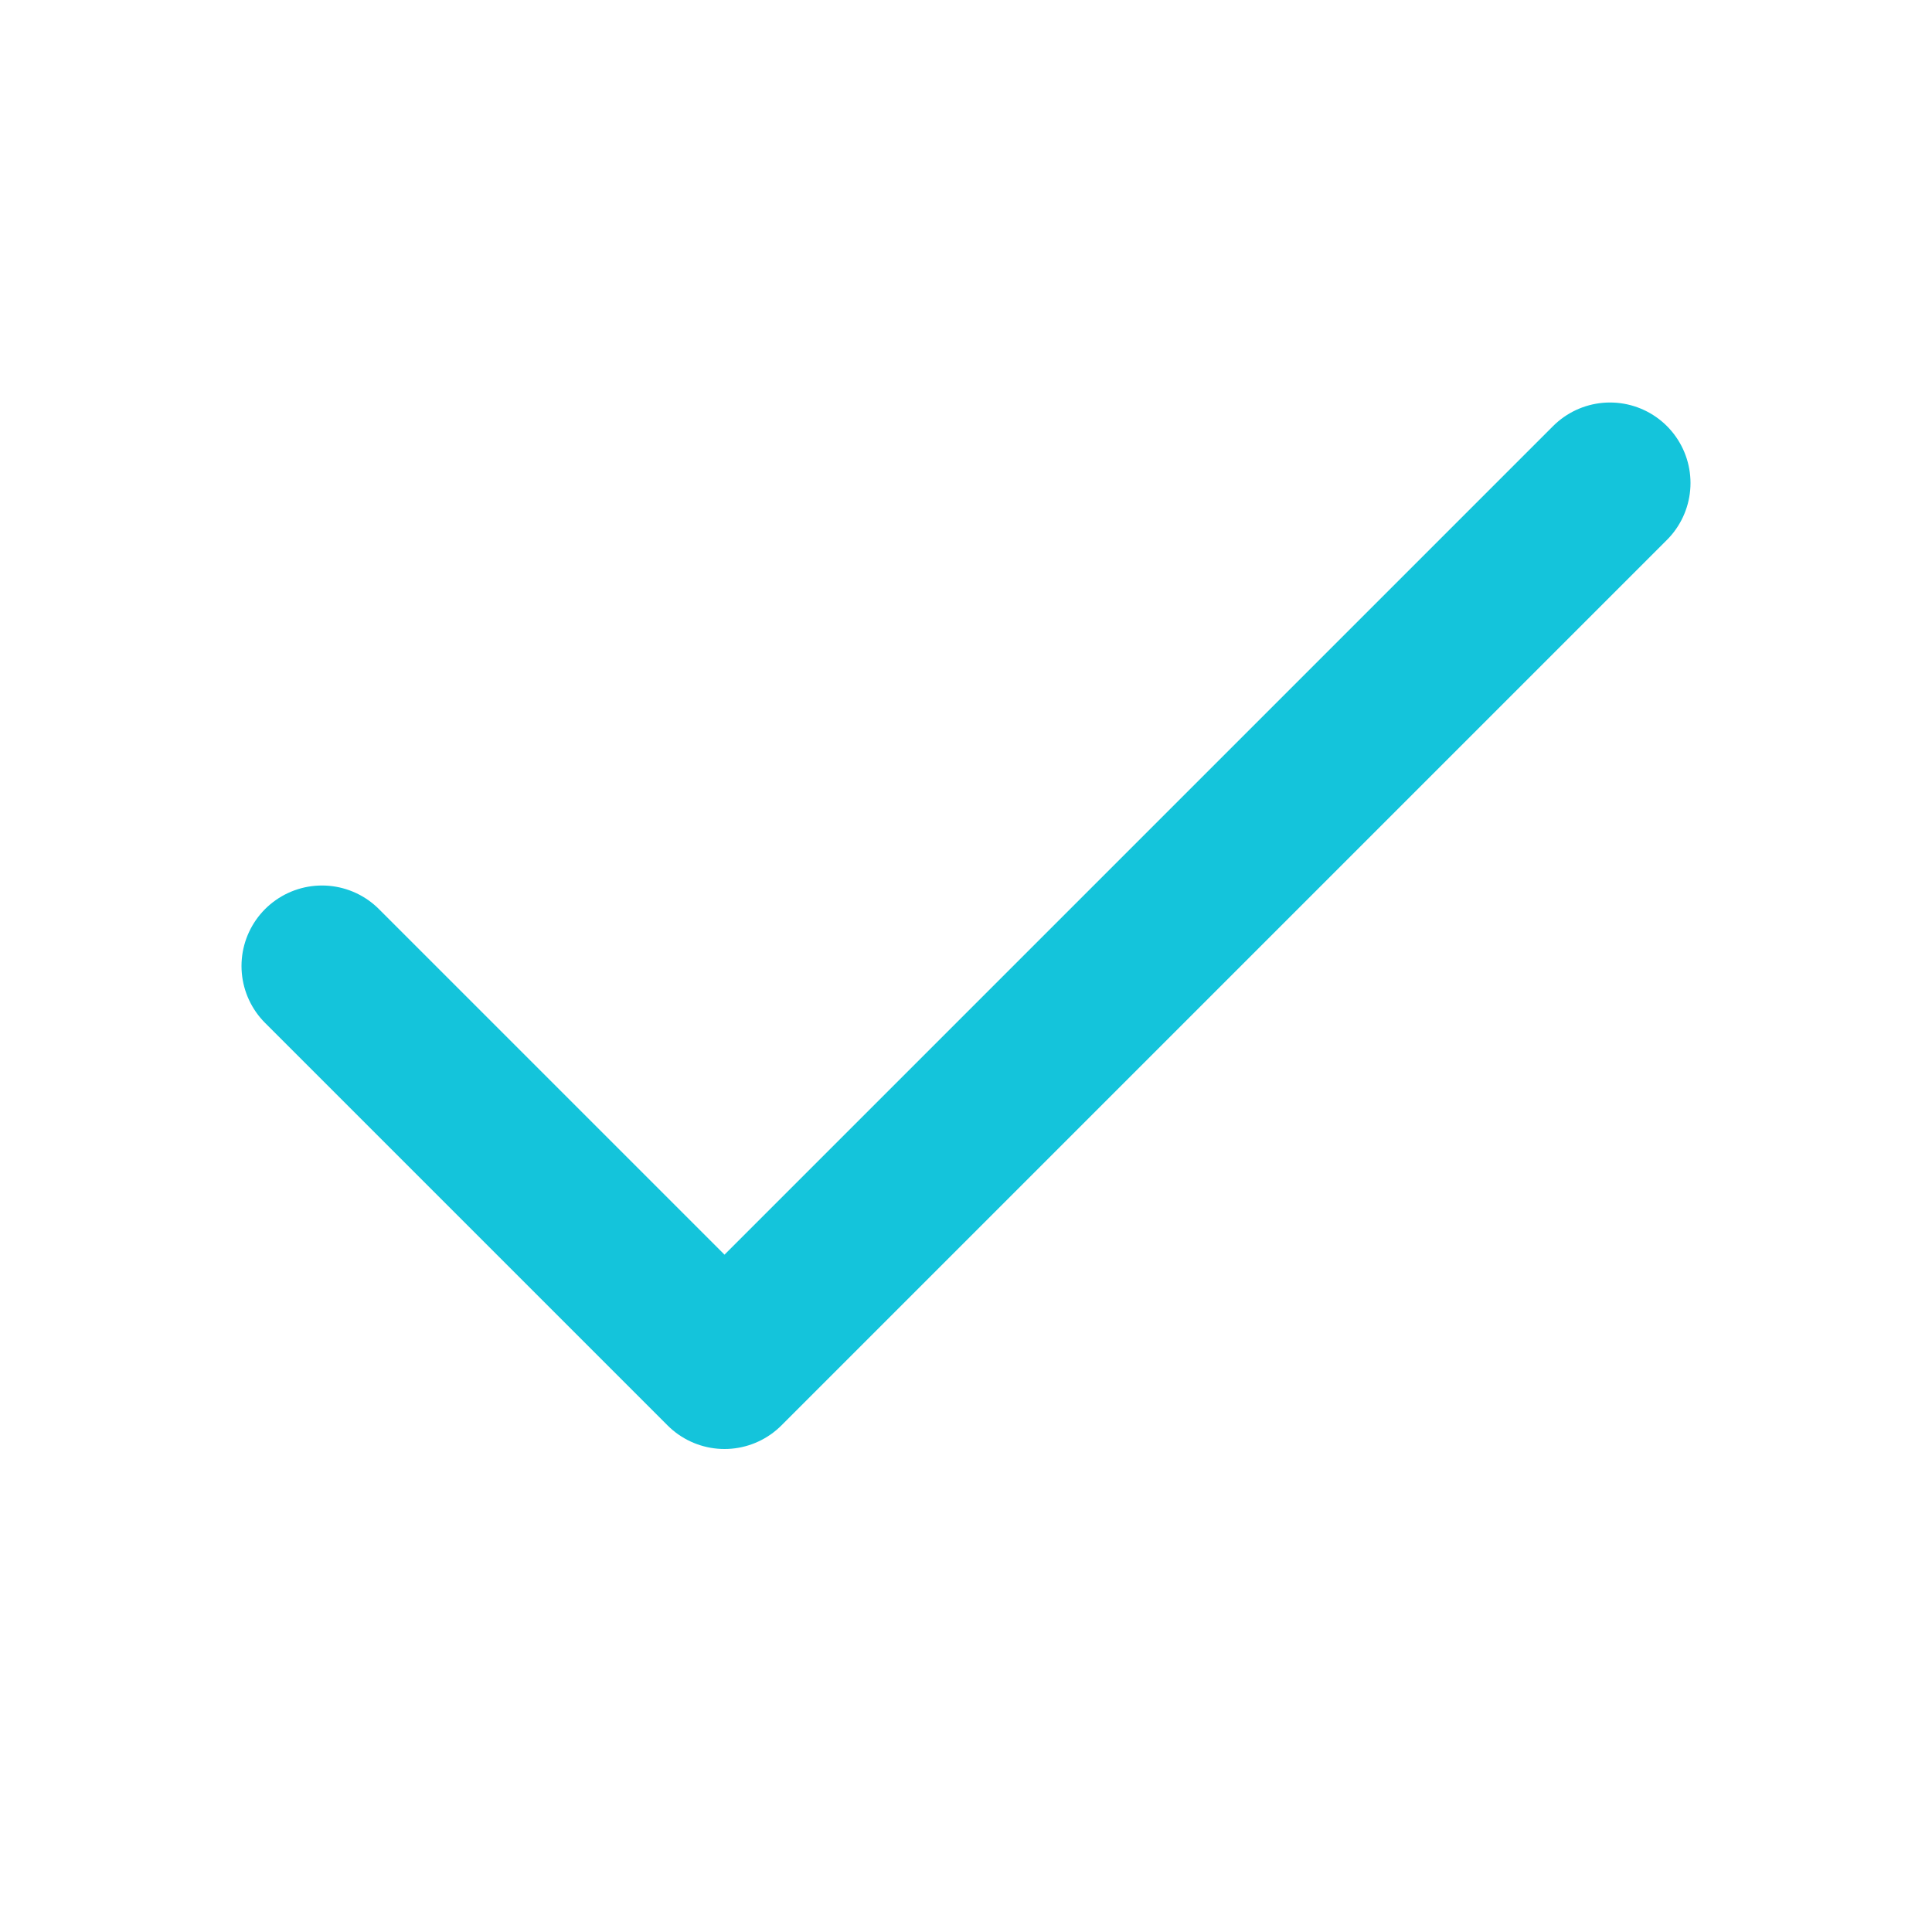
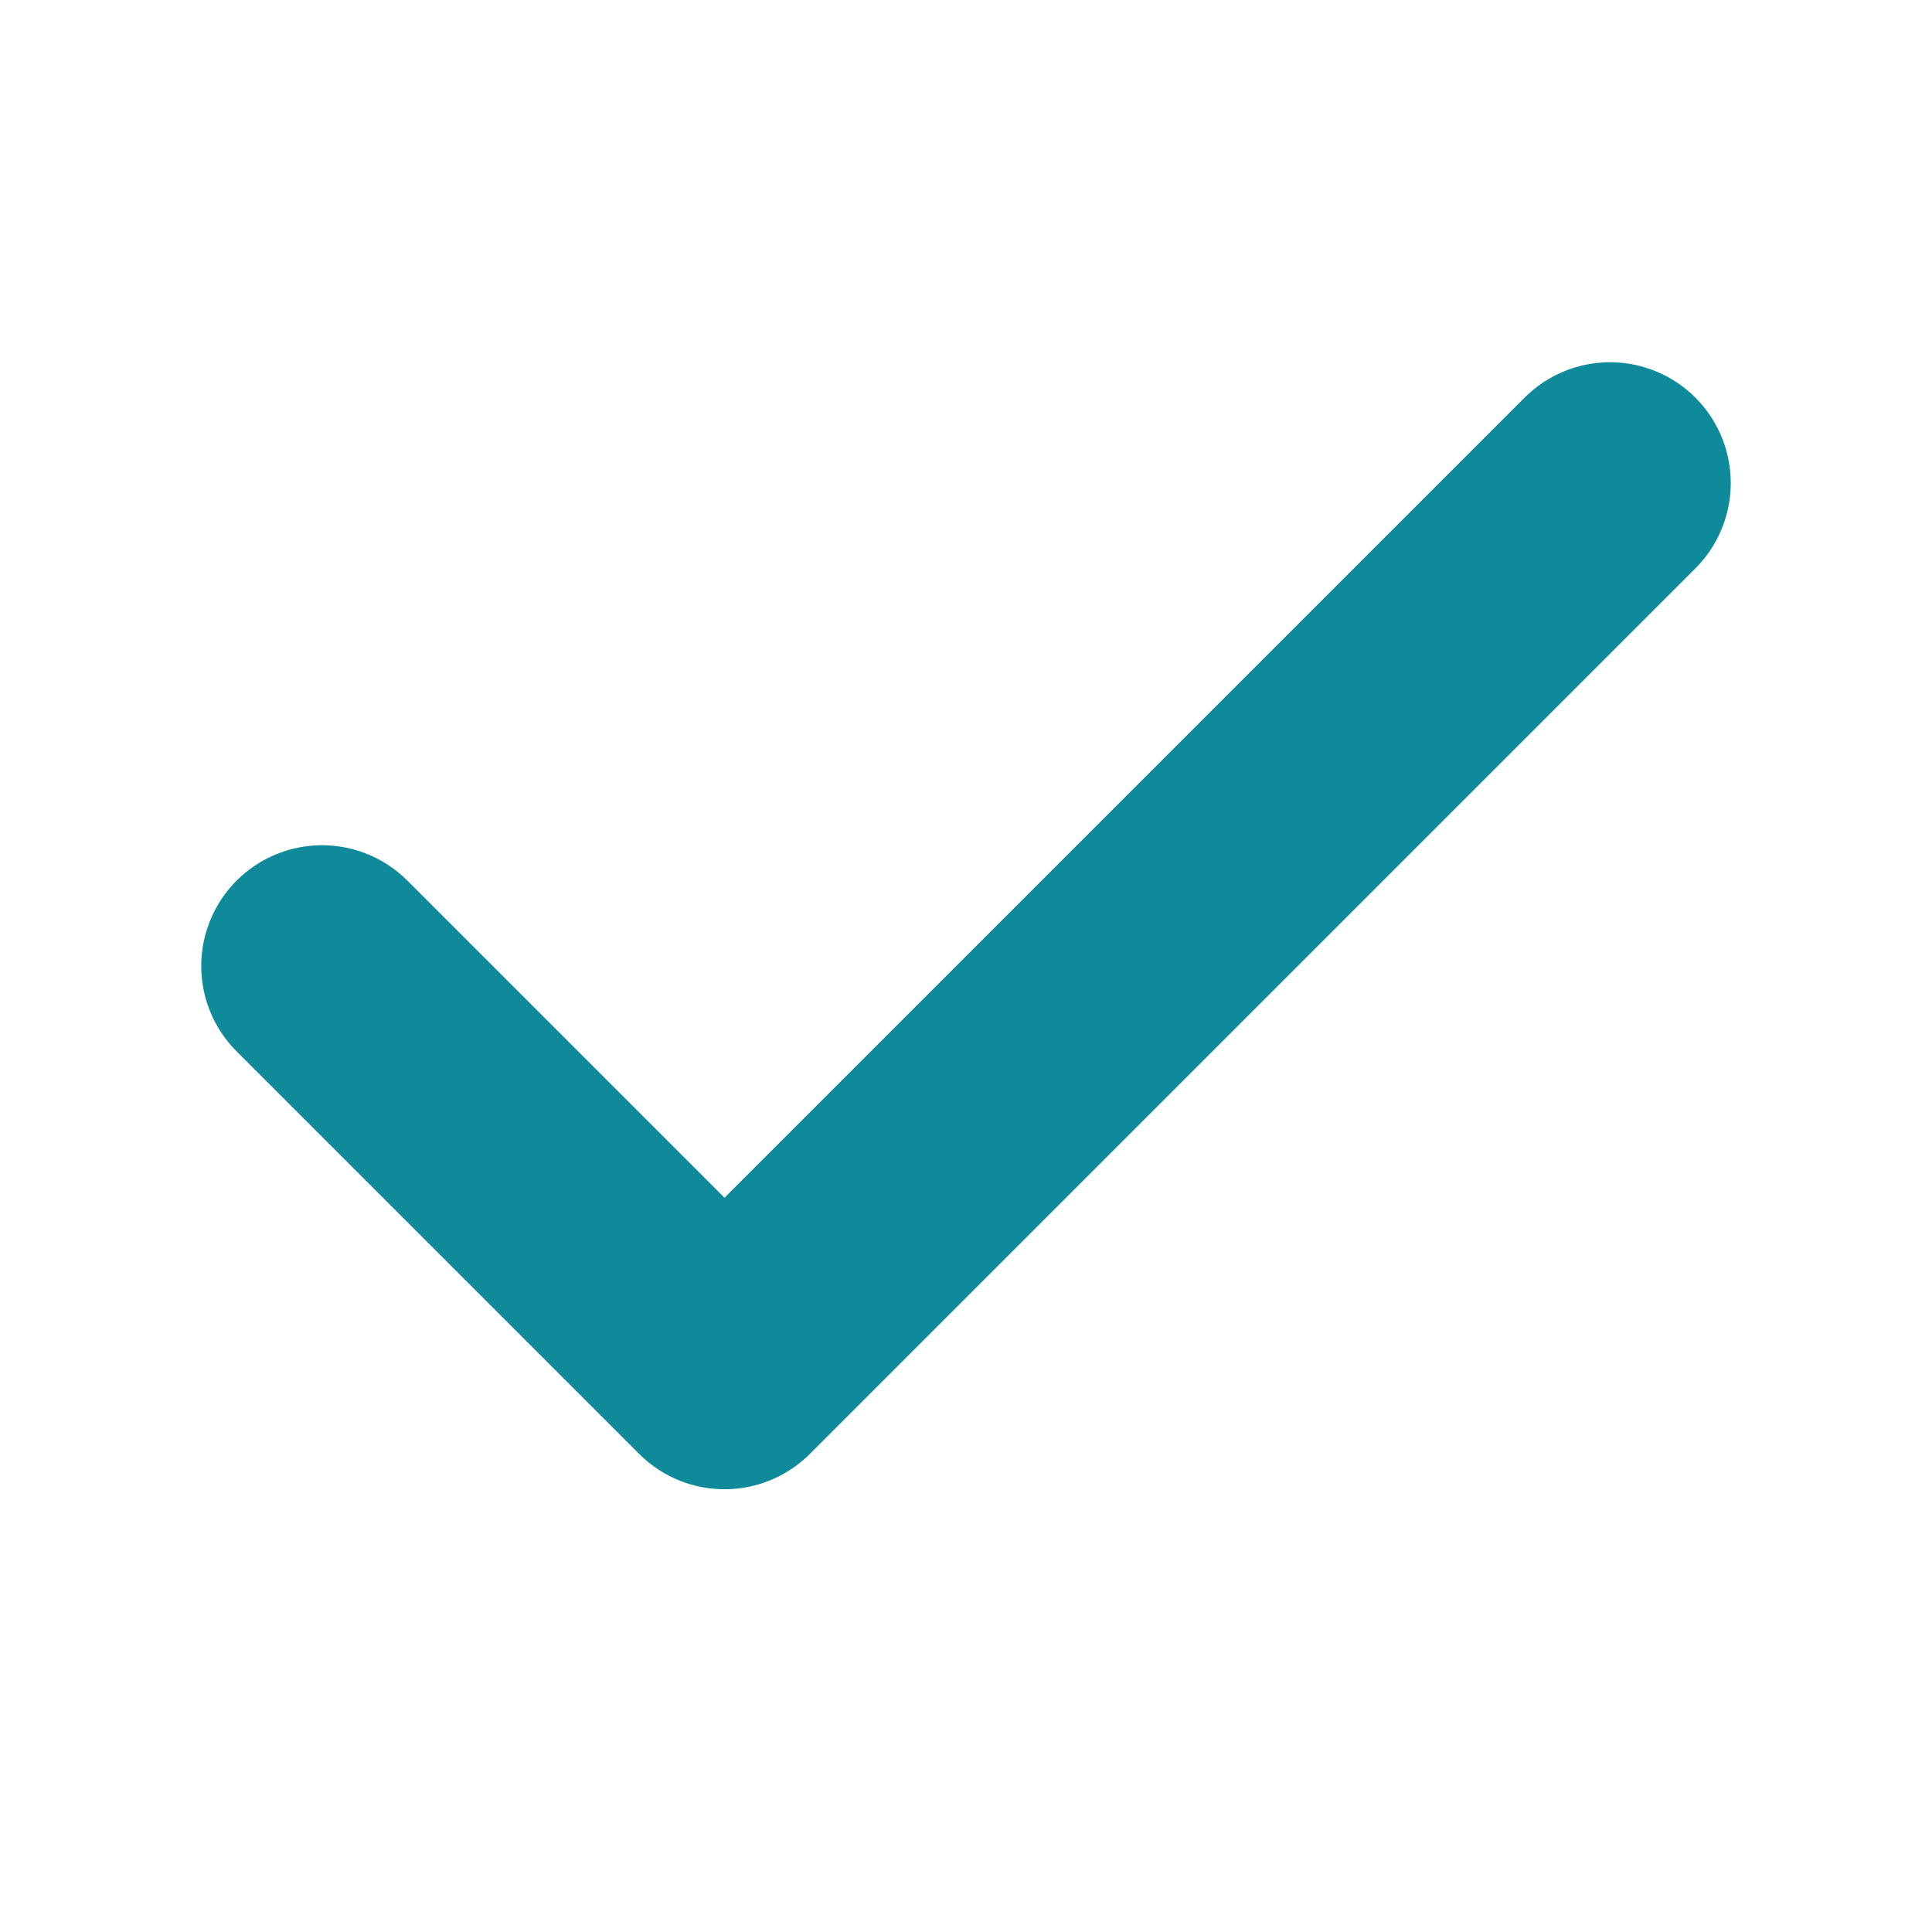
- <svg xmlns="http://www.w3.org/2000/svg" width="24" height="24" viewBox="0 0 24 24" fill="none" stroke="hsl(187, 83%, 47%)" stroke-width="2" stroke-linecap="round" stroke-linejoin="round">
+ <svg xmlns="http://www.w3.org/2000/svg" width="24" height="24" viewBox="0 0 24 24" fill="none" stroke="hsl(187, 83%, 33%)" stroke-width="3" stroke-linecap="round" stroke-linejoin="round">
  <polyline points="20 6 9 17 4 12" />
</svg>
